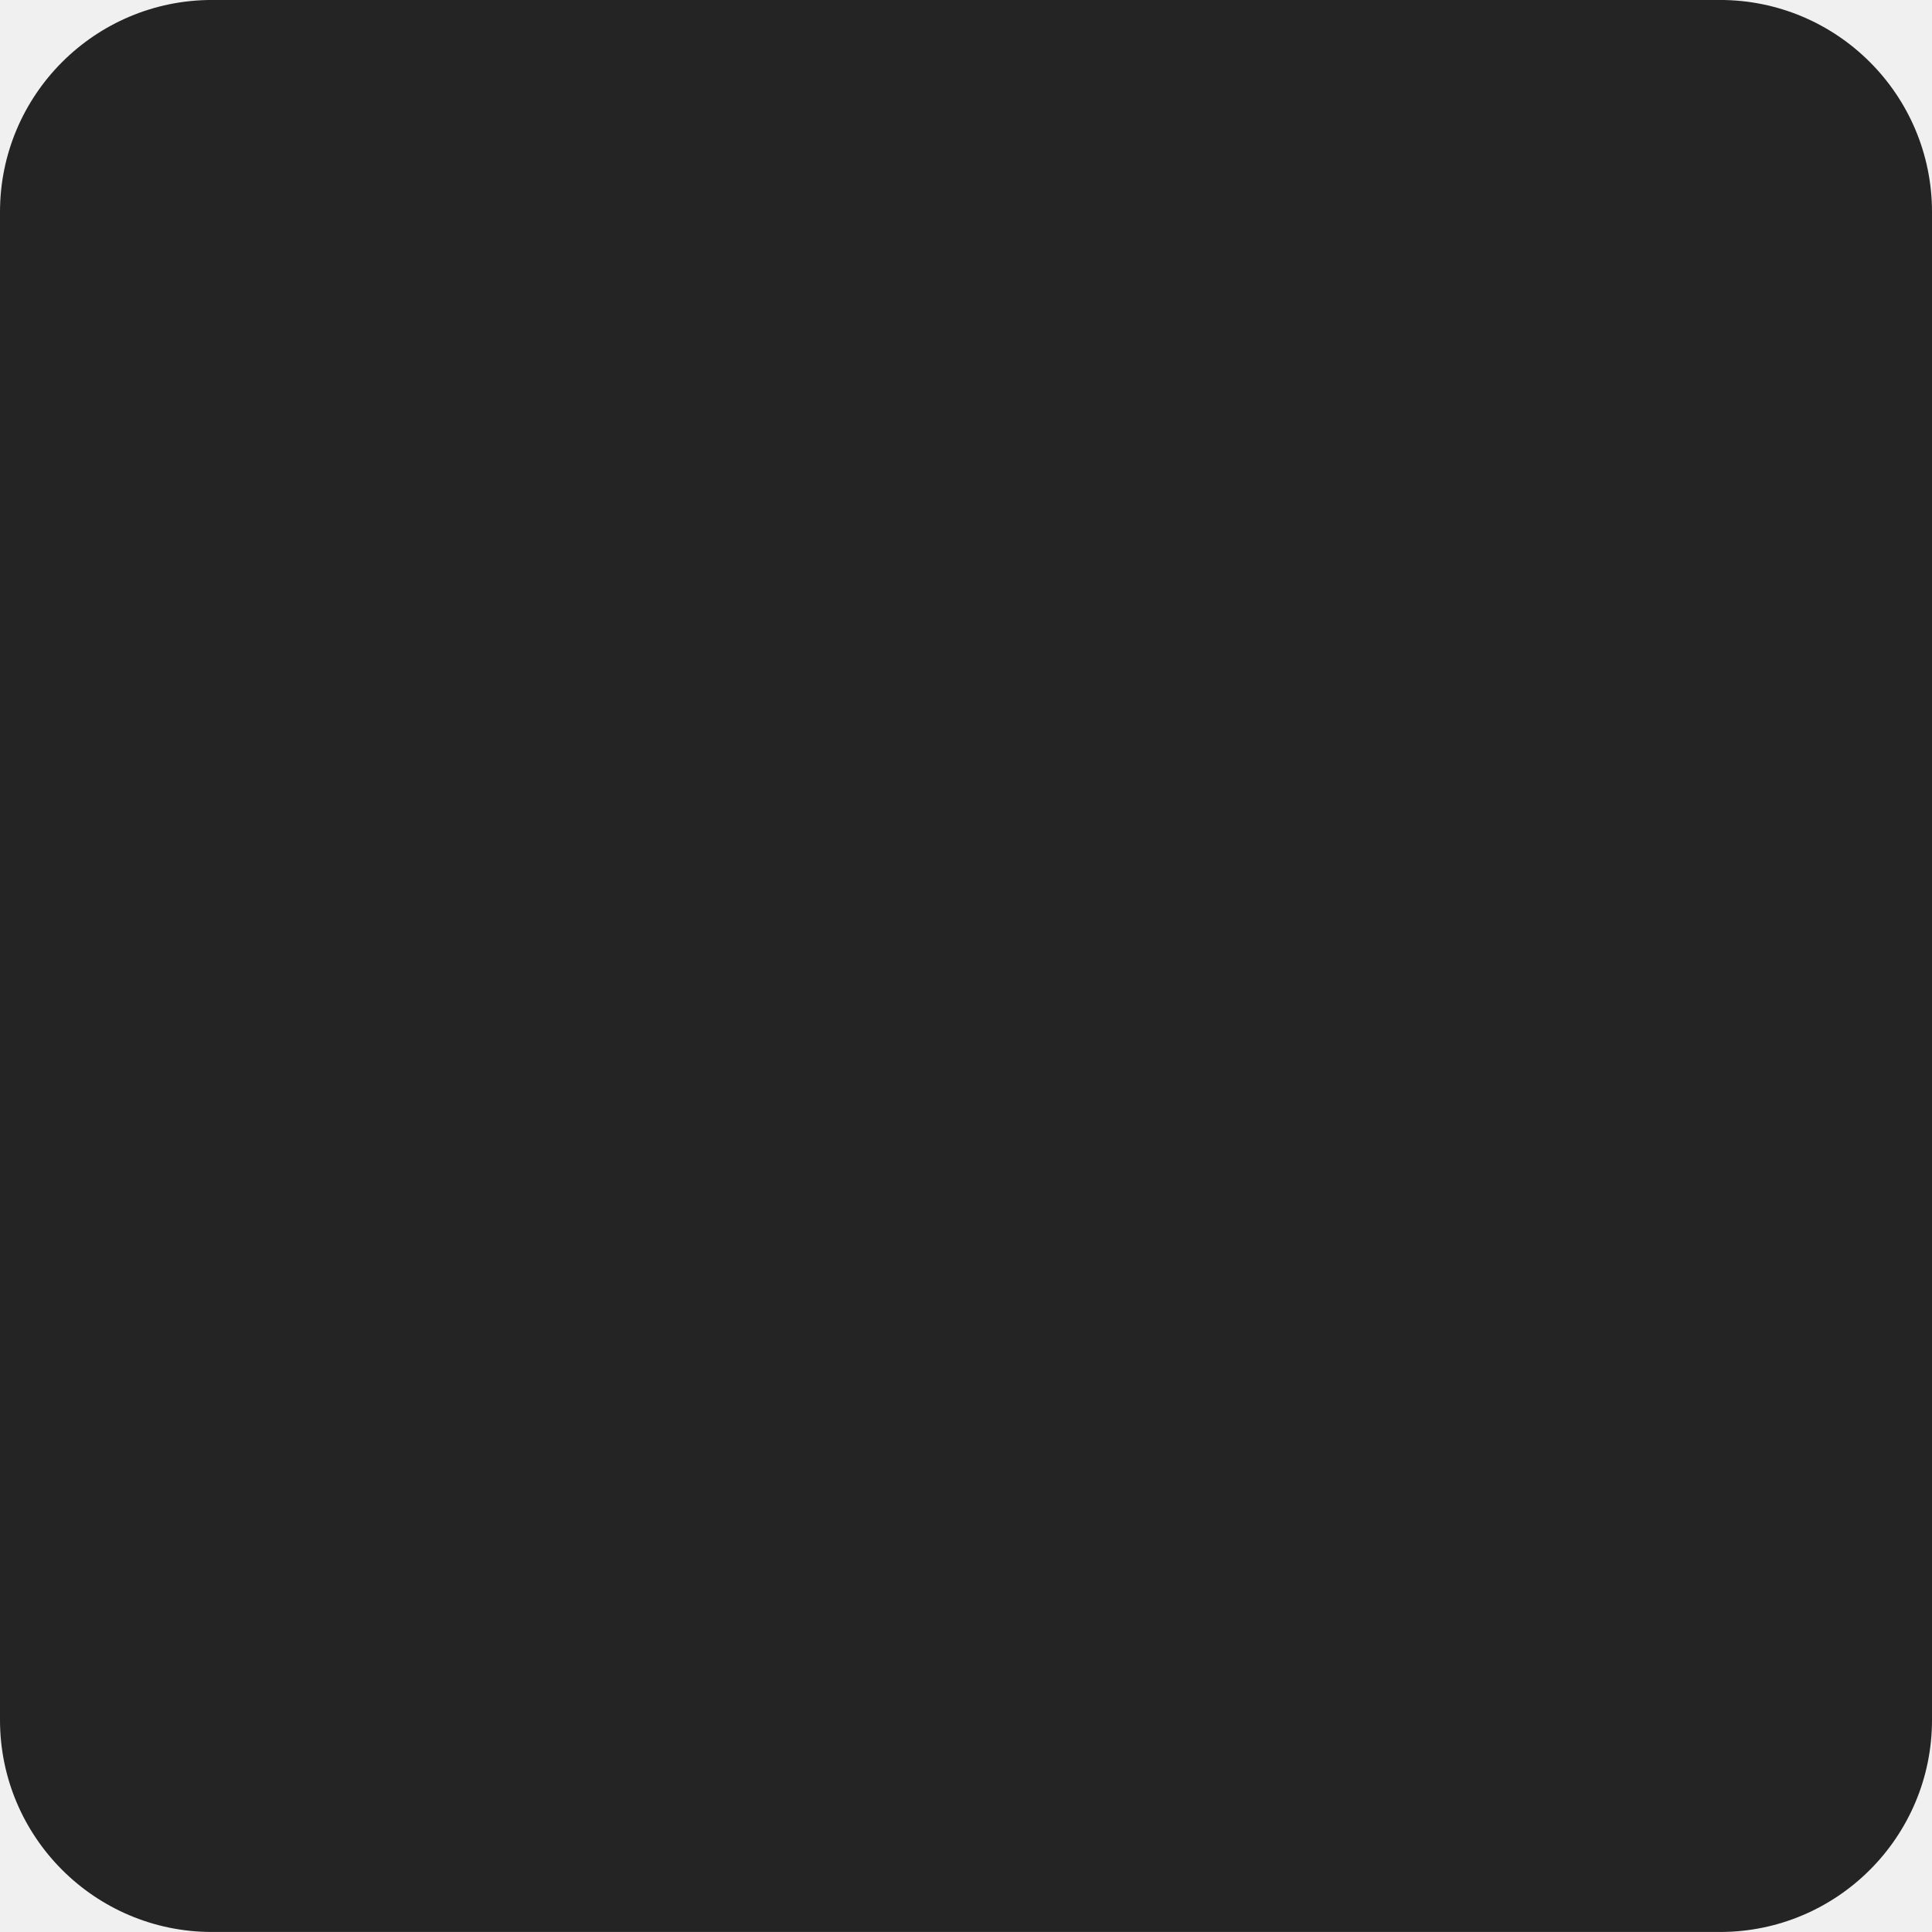
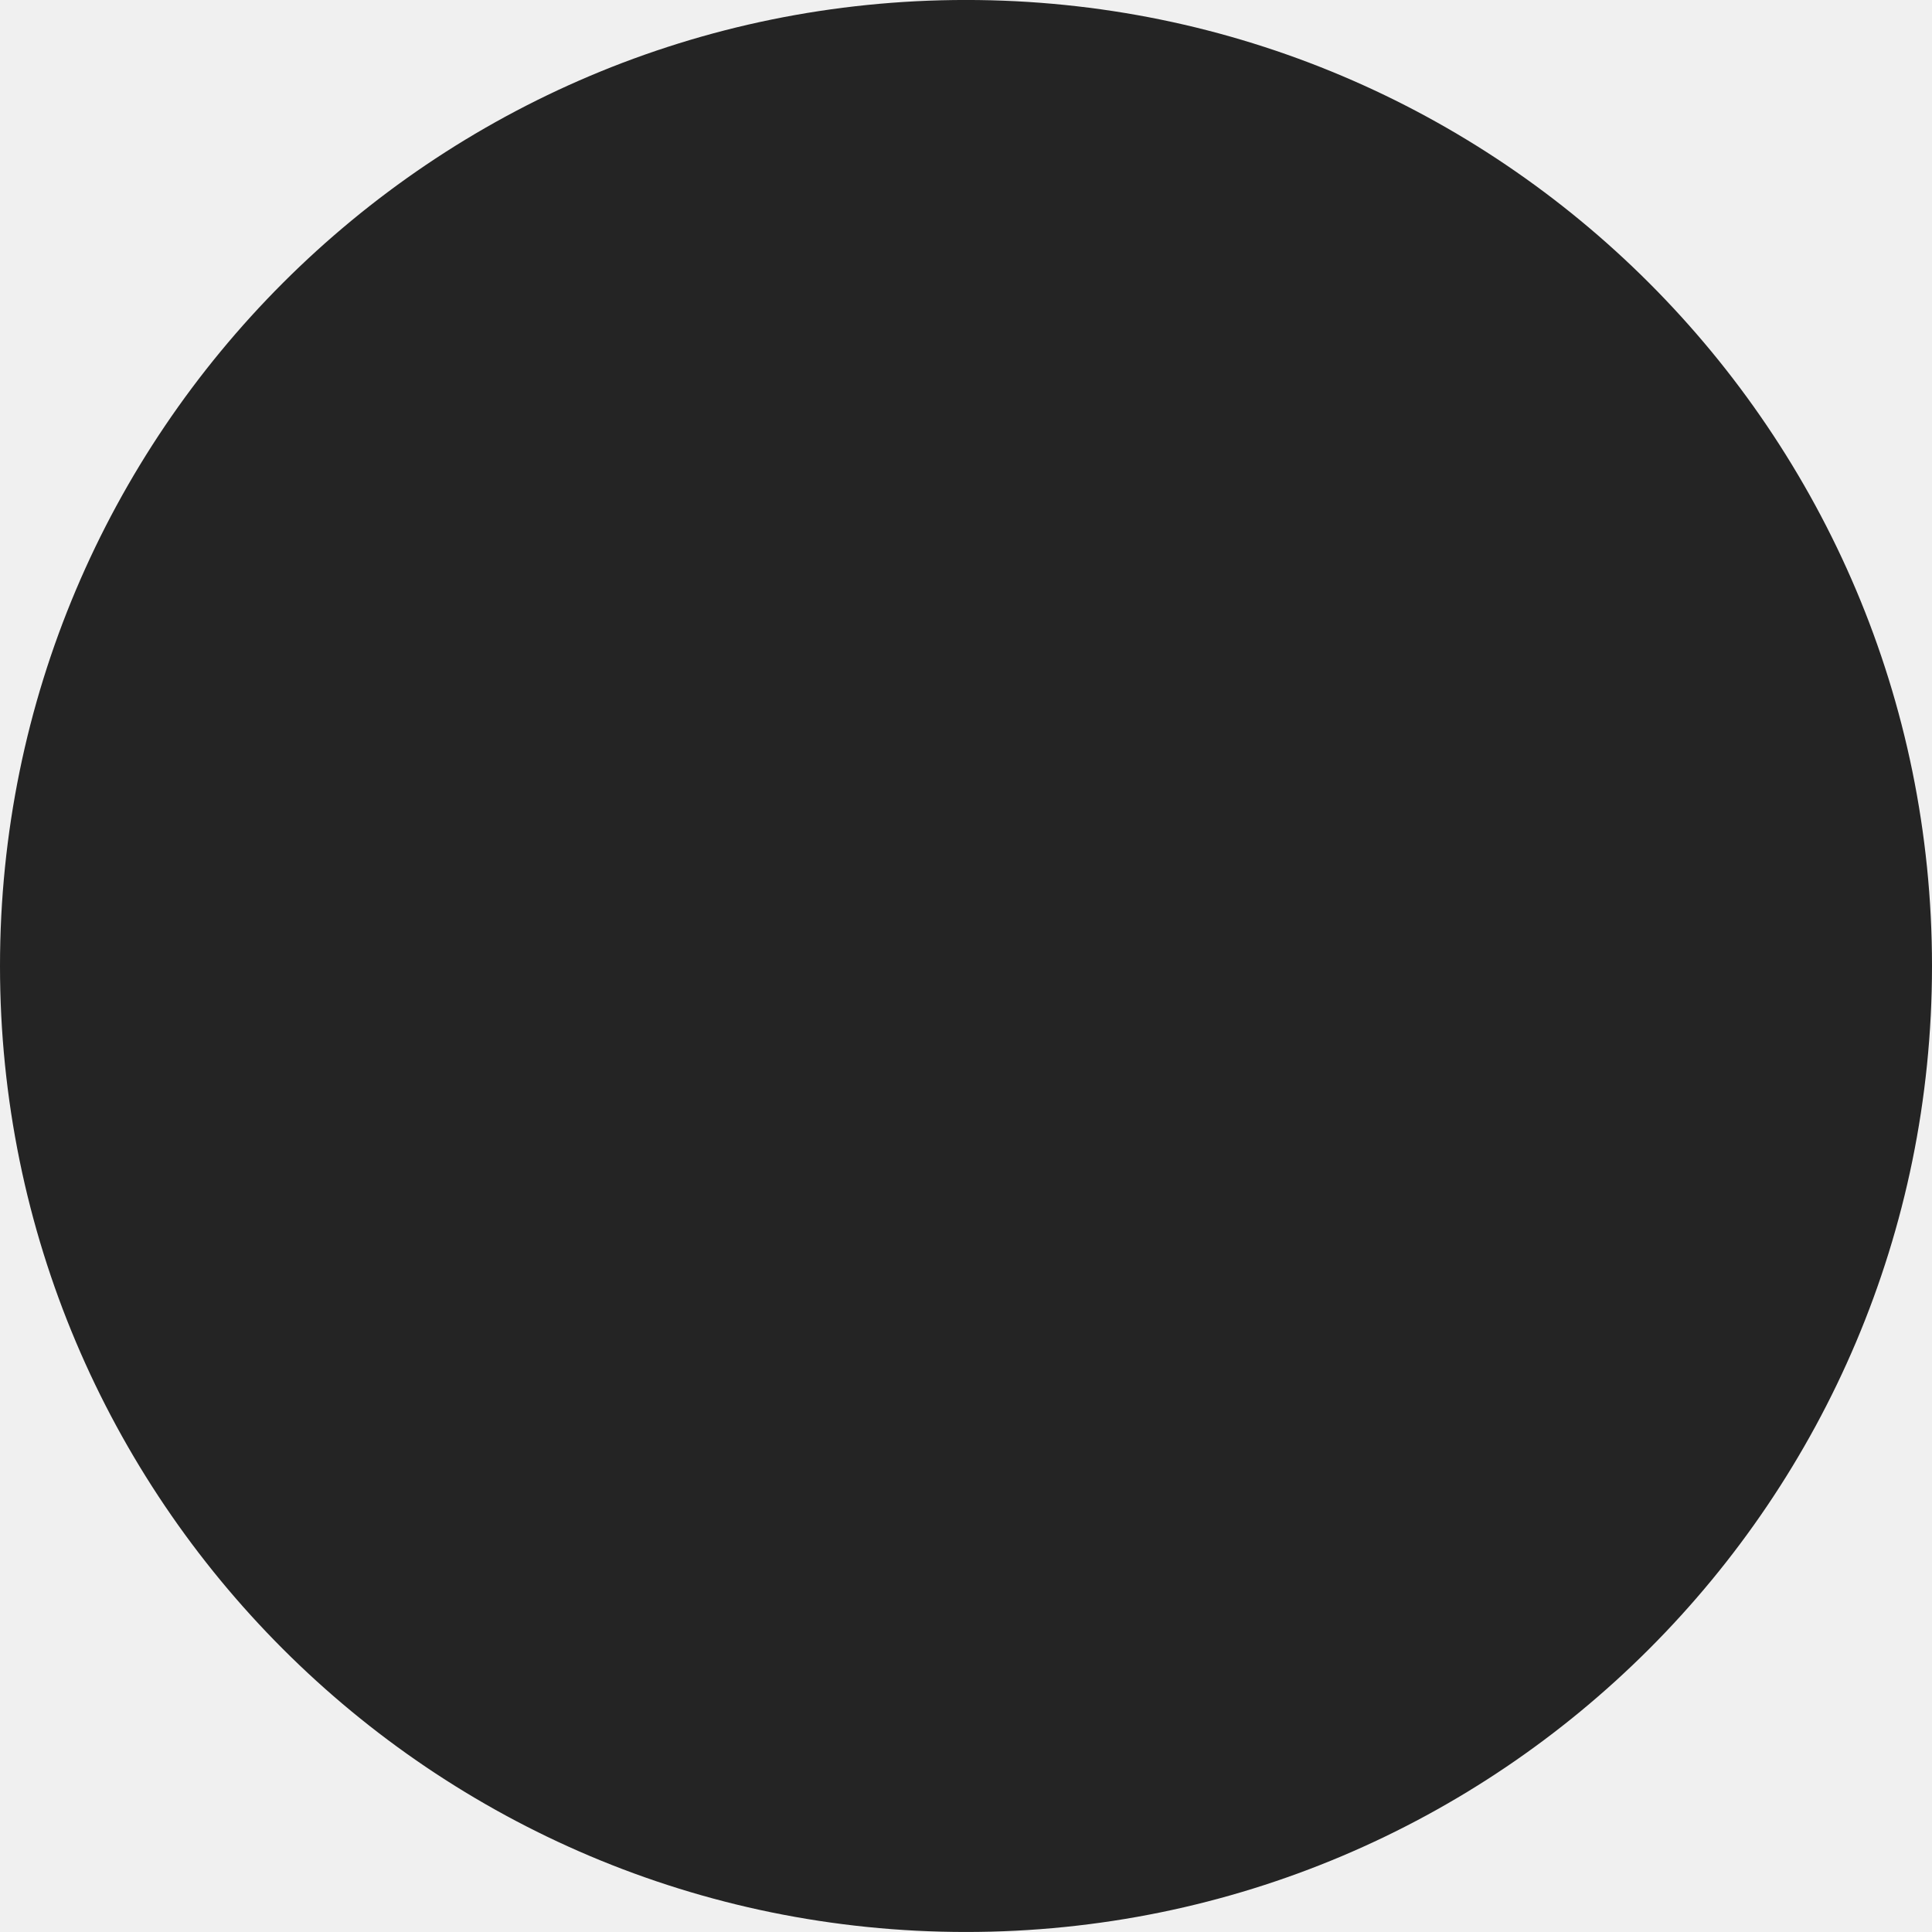
<svg xmlns="http://www.w3.org/2000/svg" width="48" height="48" viewBox="0 0 12.7 12.7" version="1.1" id="svg8">
  <defs id="defs2" />
  <g id="layer4" style="display:inline" transform="translate(0,15.34583)">
-     <rect style="fill:#242424;stroke:none;stroke-width:2.045;stroke-linejoin:bevel" id="rect3590" width="12.7" height="12.7" x="9.5367433e-08" y="-15.346" ry="1.394" rx="1.394" />
+     <rect style="fill:#242424;stroke:none;stroke-width:2.045;stroke-linejoin:bevel" id="rect3590" width="12.7" height="12.7" x="9.5367433e-08" y="-15.346" ry="6.35" rx="6.35" />
  </g>
  <g id="layer1" transform="translate(0,-230.8542)" style="display:inline">
    <g id="g3190" transform="matrix(0.124137,0,0,0.124137,-1.744704,208.4295)">
      <flowRoot transform="matrix(1.933248,0,0,1.701385,-291.5187,-86.84629)" style="font-style:normal;font-variant:normal;font-weight:normal;font-stretch:normal;font-size:40px;line-height:1.25;font-family:'Franklin Gothic Medium';-inkscape-font-specification:'Franklin Gothic Medium, Normal';font-variant-ligatures:normal;font-variant-caps:normal;font-variant-numeric:normal;font-feature-settings:normal;text-align:center;letter-spacing:0px;word-spacing:0px;writing-mode:lr-tb;text-anchor:middle;display:inline;fill:#ffffff;fill-opacity:1;stroke:none" id="flowRoot3889-8-2" xml:space="preserve">
        <flowRegion style="font-style:normal;font-variant:normal;font-weight:normal;font-stretch:normal;font-size:40px;font-family:'Franklin Gothic Medium';-inkscape-font-specification:'Franklin Gothic Medium, Normal';font-variant-ligatures:normal;font-variant-caps:normal;font-variant-numeric:normal;font-feature-settings:normal;text-align:center;writing-mode:lr-tb;text-anchor:middle;fill:#ffffff" id="flowRegion3891-7-1">
          <rect style="font-style:normal;font-variant:normal;font-weight:normal;font-stretch:normal;font-size:40px;font-family:'Franklin Gothic Medium';-inkscape-font-specification:'Franklin Gothic Medium, Normal';font-variant-ligatures:normal;font-variant-caps:normal;font-variant-numeric:normal;font-feature-settings:normal;text-align:center;writing-mode:lr-tb;text-anchor:middle;fill:#ffffff" y="169.086" x="156.574" height="45.999" width="66.491" id="rect3893-2-9" />
        </flowRegion>
        <flowPara id="flowPara3895-6-9">O</flowPara>
      </flowRoot>
      <flowRoot transform="matrix(1.933248,0,0,1.701385,-309.6929,-107.7027)" style="font-style:normal;font-variant:normal;font-weight:normal;font-stretch:normal;font-size:40px;line-height:1.25;font-family:'Franklin Gothic Medium';-inkscape-font-specification:'Franklin Gothic Medium, Normal';font-variant-ligatures:normal;font-variant-caps:normal;font-variant-numeric:normal;font-feature-settings:normal;text-align:center;letter-spacing:0px;word-spacing:0px;writing-mode:lr-tb;text-anchor:middle;display:inline;fill:#242424;fill-opacity:1;stroke:#242424;stroke-width:4.888;stroke-miterlimit:4;stroke-dasharray:none;stroke-opacity:1" id="flowRoot3889-8-4" xml:space="preserve">
        <flowRegion style="font-style:normal;font-variant:normal;font-weight:normal;font-stretch:normal;font-size:40px;font-family:'Franklin Gothic Medium';-inkscape-font-specification:'Franklin Gothic Medium, Normal';font-variant-ligatures:normal;font-variant-caps:normal;font-variant-numeric:normal;font-feature-settings:normal;text-align:center;writing-mode:lr-tb;text-anchor:middle;fill:#242424;fill-opacity:1;stroke:#242424;stroke-width:4.888;stroke-miterlimit:4;stroke-dasharray:none;stroke-opacity:1" id="flowRegion3891-7-0">
          <rect style="font-style:normal;font-variant:normal;font-weight:normal;font-stretch:normal;font-size:40px;font-family:'Franklin Gothic Medium';-inkscape-font-specification:'Franklin Gothic Medium, Normal';font-variant-ligatures:normal;font-variant-caps:normal;font-variant-numeric:normal;font-feature-settings:normal;text-align:center;writing-mode:lr-tb;text-anchor:middle;fill:#242424;fill-opacity:1;stroke:#242424;stroke-width:4.888;stroke-miterlimit:4;stroke-dasharray:none;stroke-opacity:1" y="169.086" x="156.574" height="45.999" width="66.491" id="rect3893-2-2" />
        </flowRegion>
        <flowPara id="flowPara3895-6-1">A</flowPara>
      </flowRoot>
      <flowRoot transform="matrix(1.933248,0,0,1.701385,-309.6929,-107.7027)" style="font-style:normal;font-variant:normal;font-weight:normal;font-stretch:normal;font-size:40px;line-height:1.25;font-family:'Franklin Gothic Medium';-inkscape-font-specification:'Franklin Gothic Medium, Normal';font-variant-ligatures:normal;font-variant-caps:normal;font-variant-numeric:normal;font-feature-settings:normal;text-align:center;letter-spacing:0px;word-spacing:0px;writing-mode:lr-tb;text-anchor:middle;display:inline;fill:#ffffff;fill-opacity:1;stroke:none" id="flowRoot3889-8" xml:space="preserve">
        <flowRegion style="font-style:normal;font-variant:normal;font-weight:normal;font-stretch:normal;font-size:40px;font-family:'Franklin Gothic Medium';-inkscape-font-specification:'Franklin Gothic Medium, Normal';font-variant-ligatures:normal;font-variant-caps:normal;font-variant-numeric:normal;font-feature-settings:normal;text-align:center;writing-mode:lr-tb;text-anchor:middle;fill:#ffffff" id="flowRegion3891-7">
          <rect style="font-style:normal;font-variant:normal;font-weight:normal;font-stretch:normal;font-size:40px;font-family:'Franklin Gothic Medium';-inkscape-font-specification:'Franklin Gothic Medium, Normal';font-variant-ligatures:normal;font-variant-caps:normal;font-variant-numeric:normal;font-feature-settings:normal;text-align:center;writing-mode:lr-tb;text-anchor:middle;fill:#ffffff" y="169.086" x="156.574" height="45.999" width="66.491" id="rect3893-2" />
        </flowRegion>
        <flowPara id="flowPara3895-6">A</flowPara>
      </flowRoot>
    </g>
  </g>
</svg>
